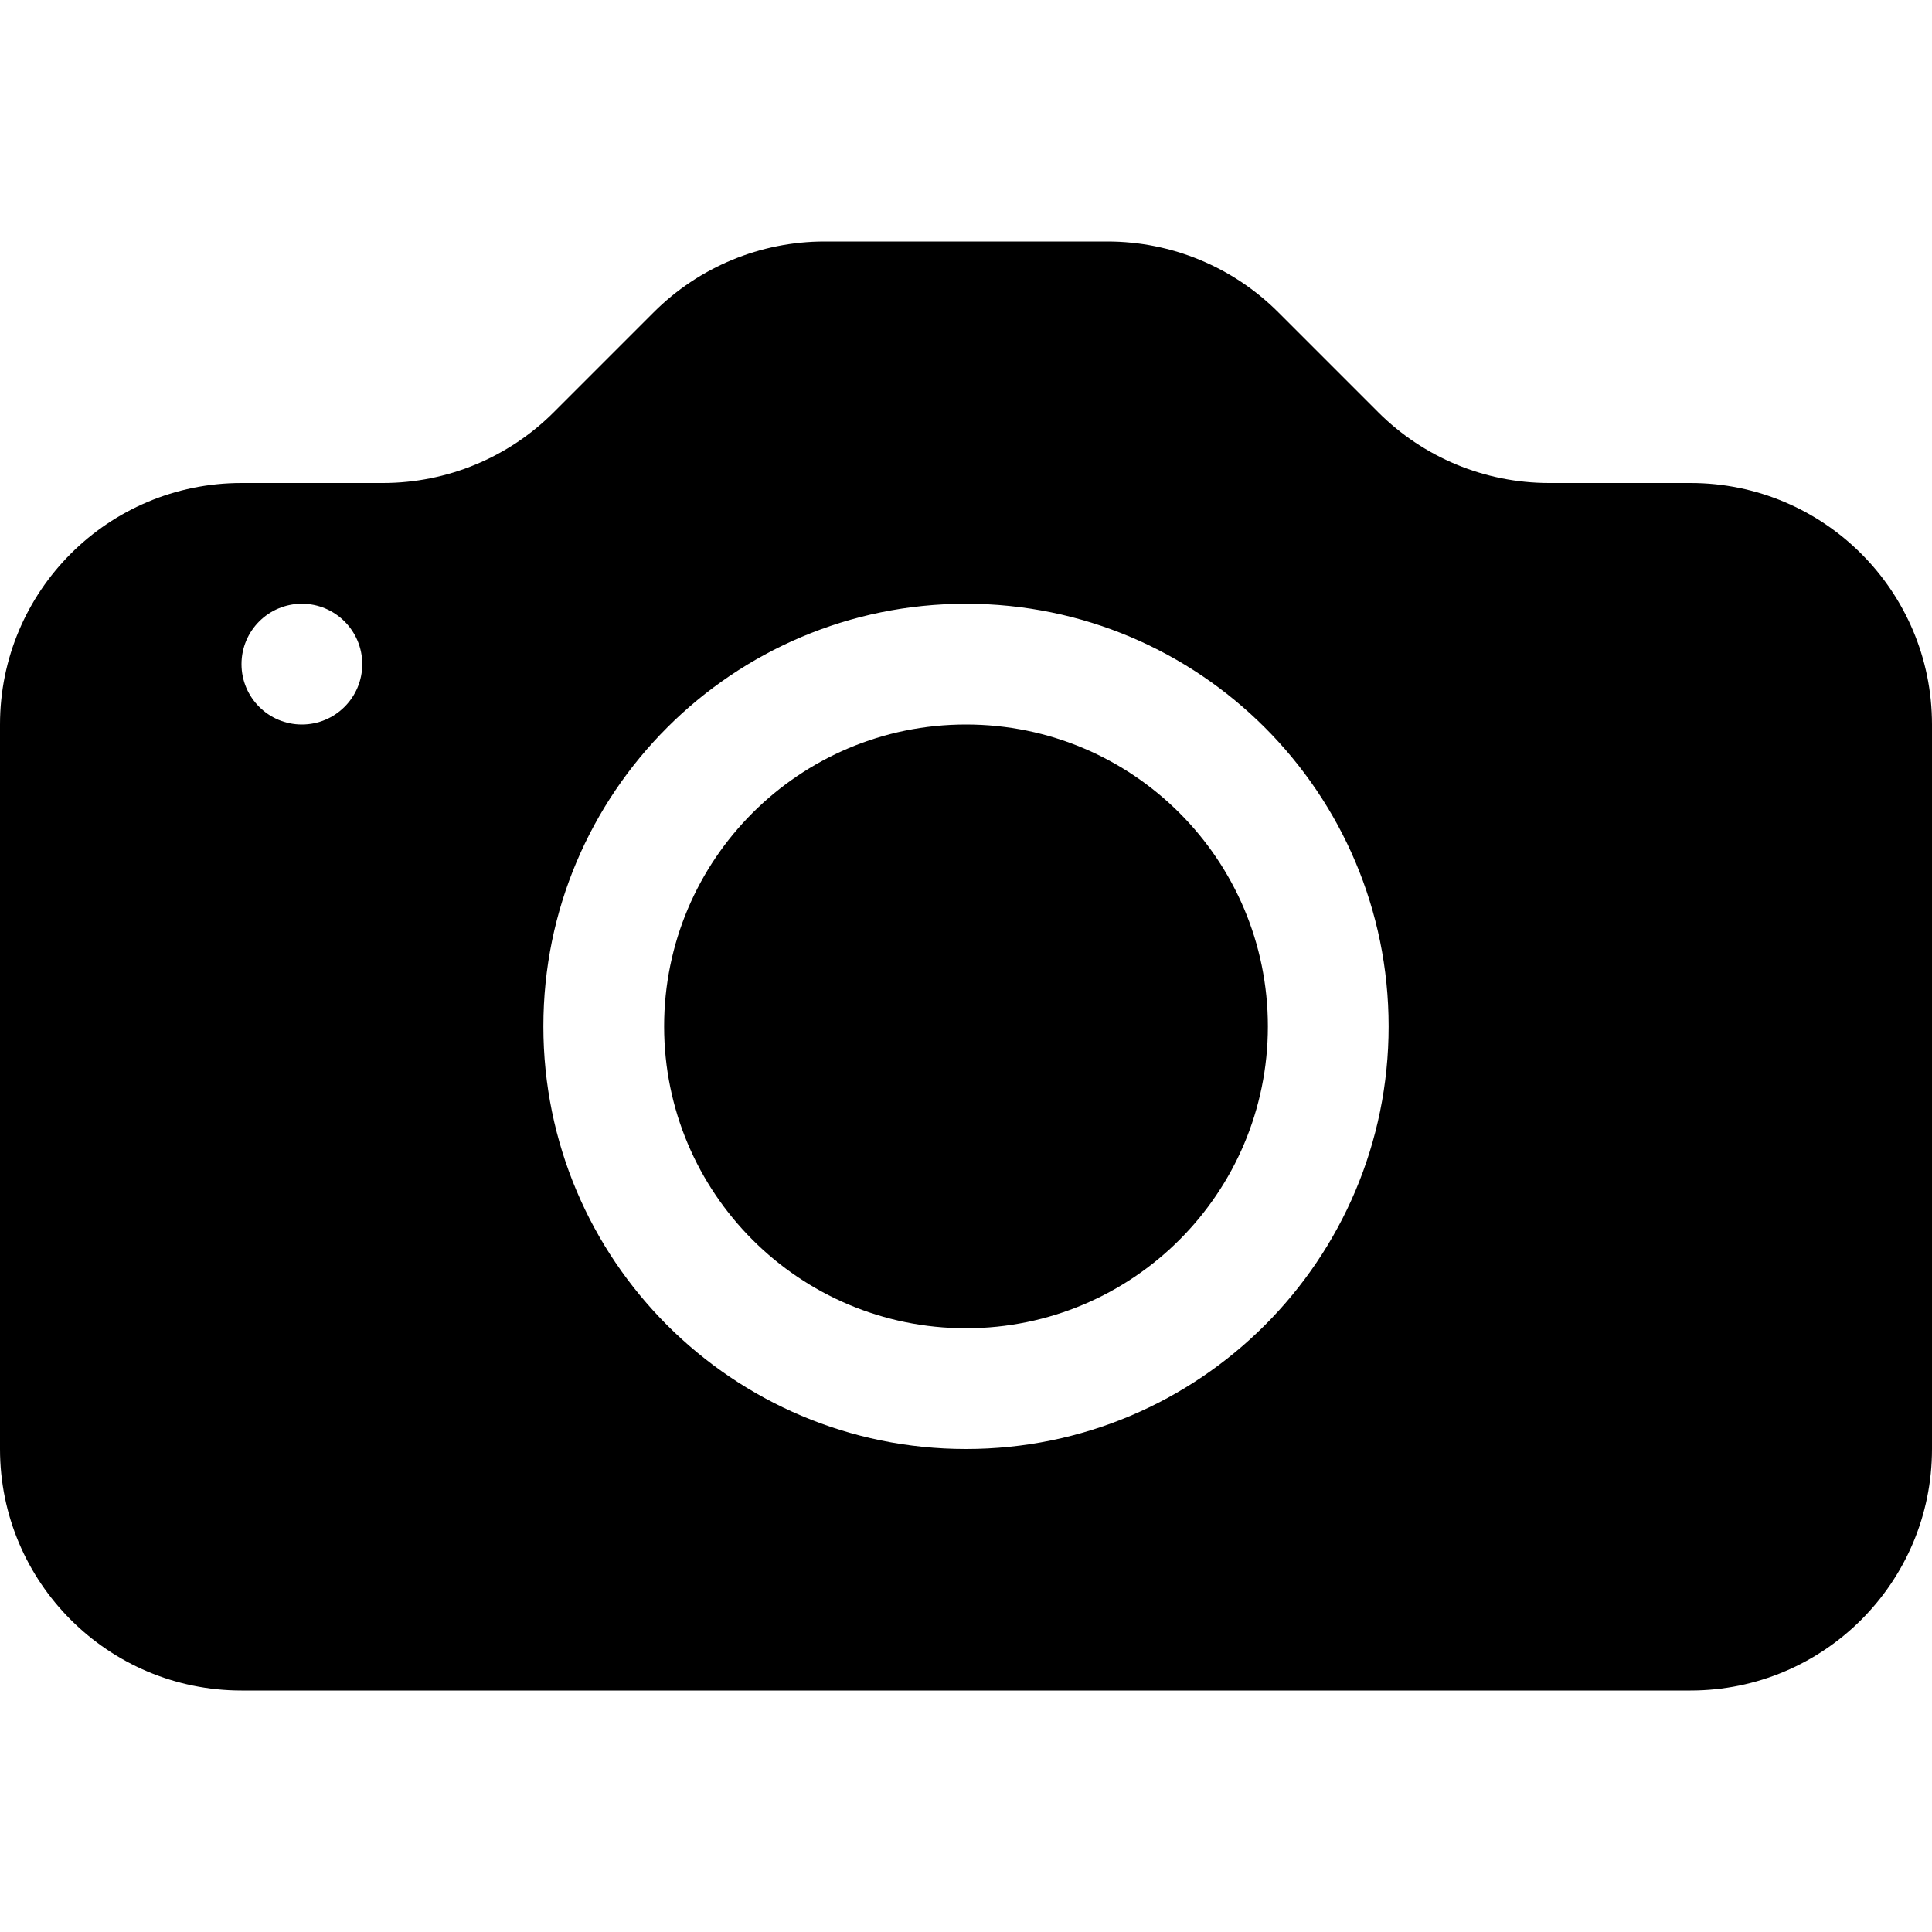
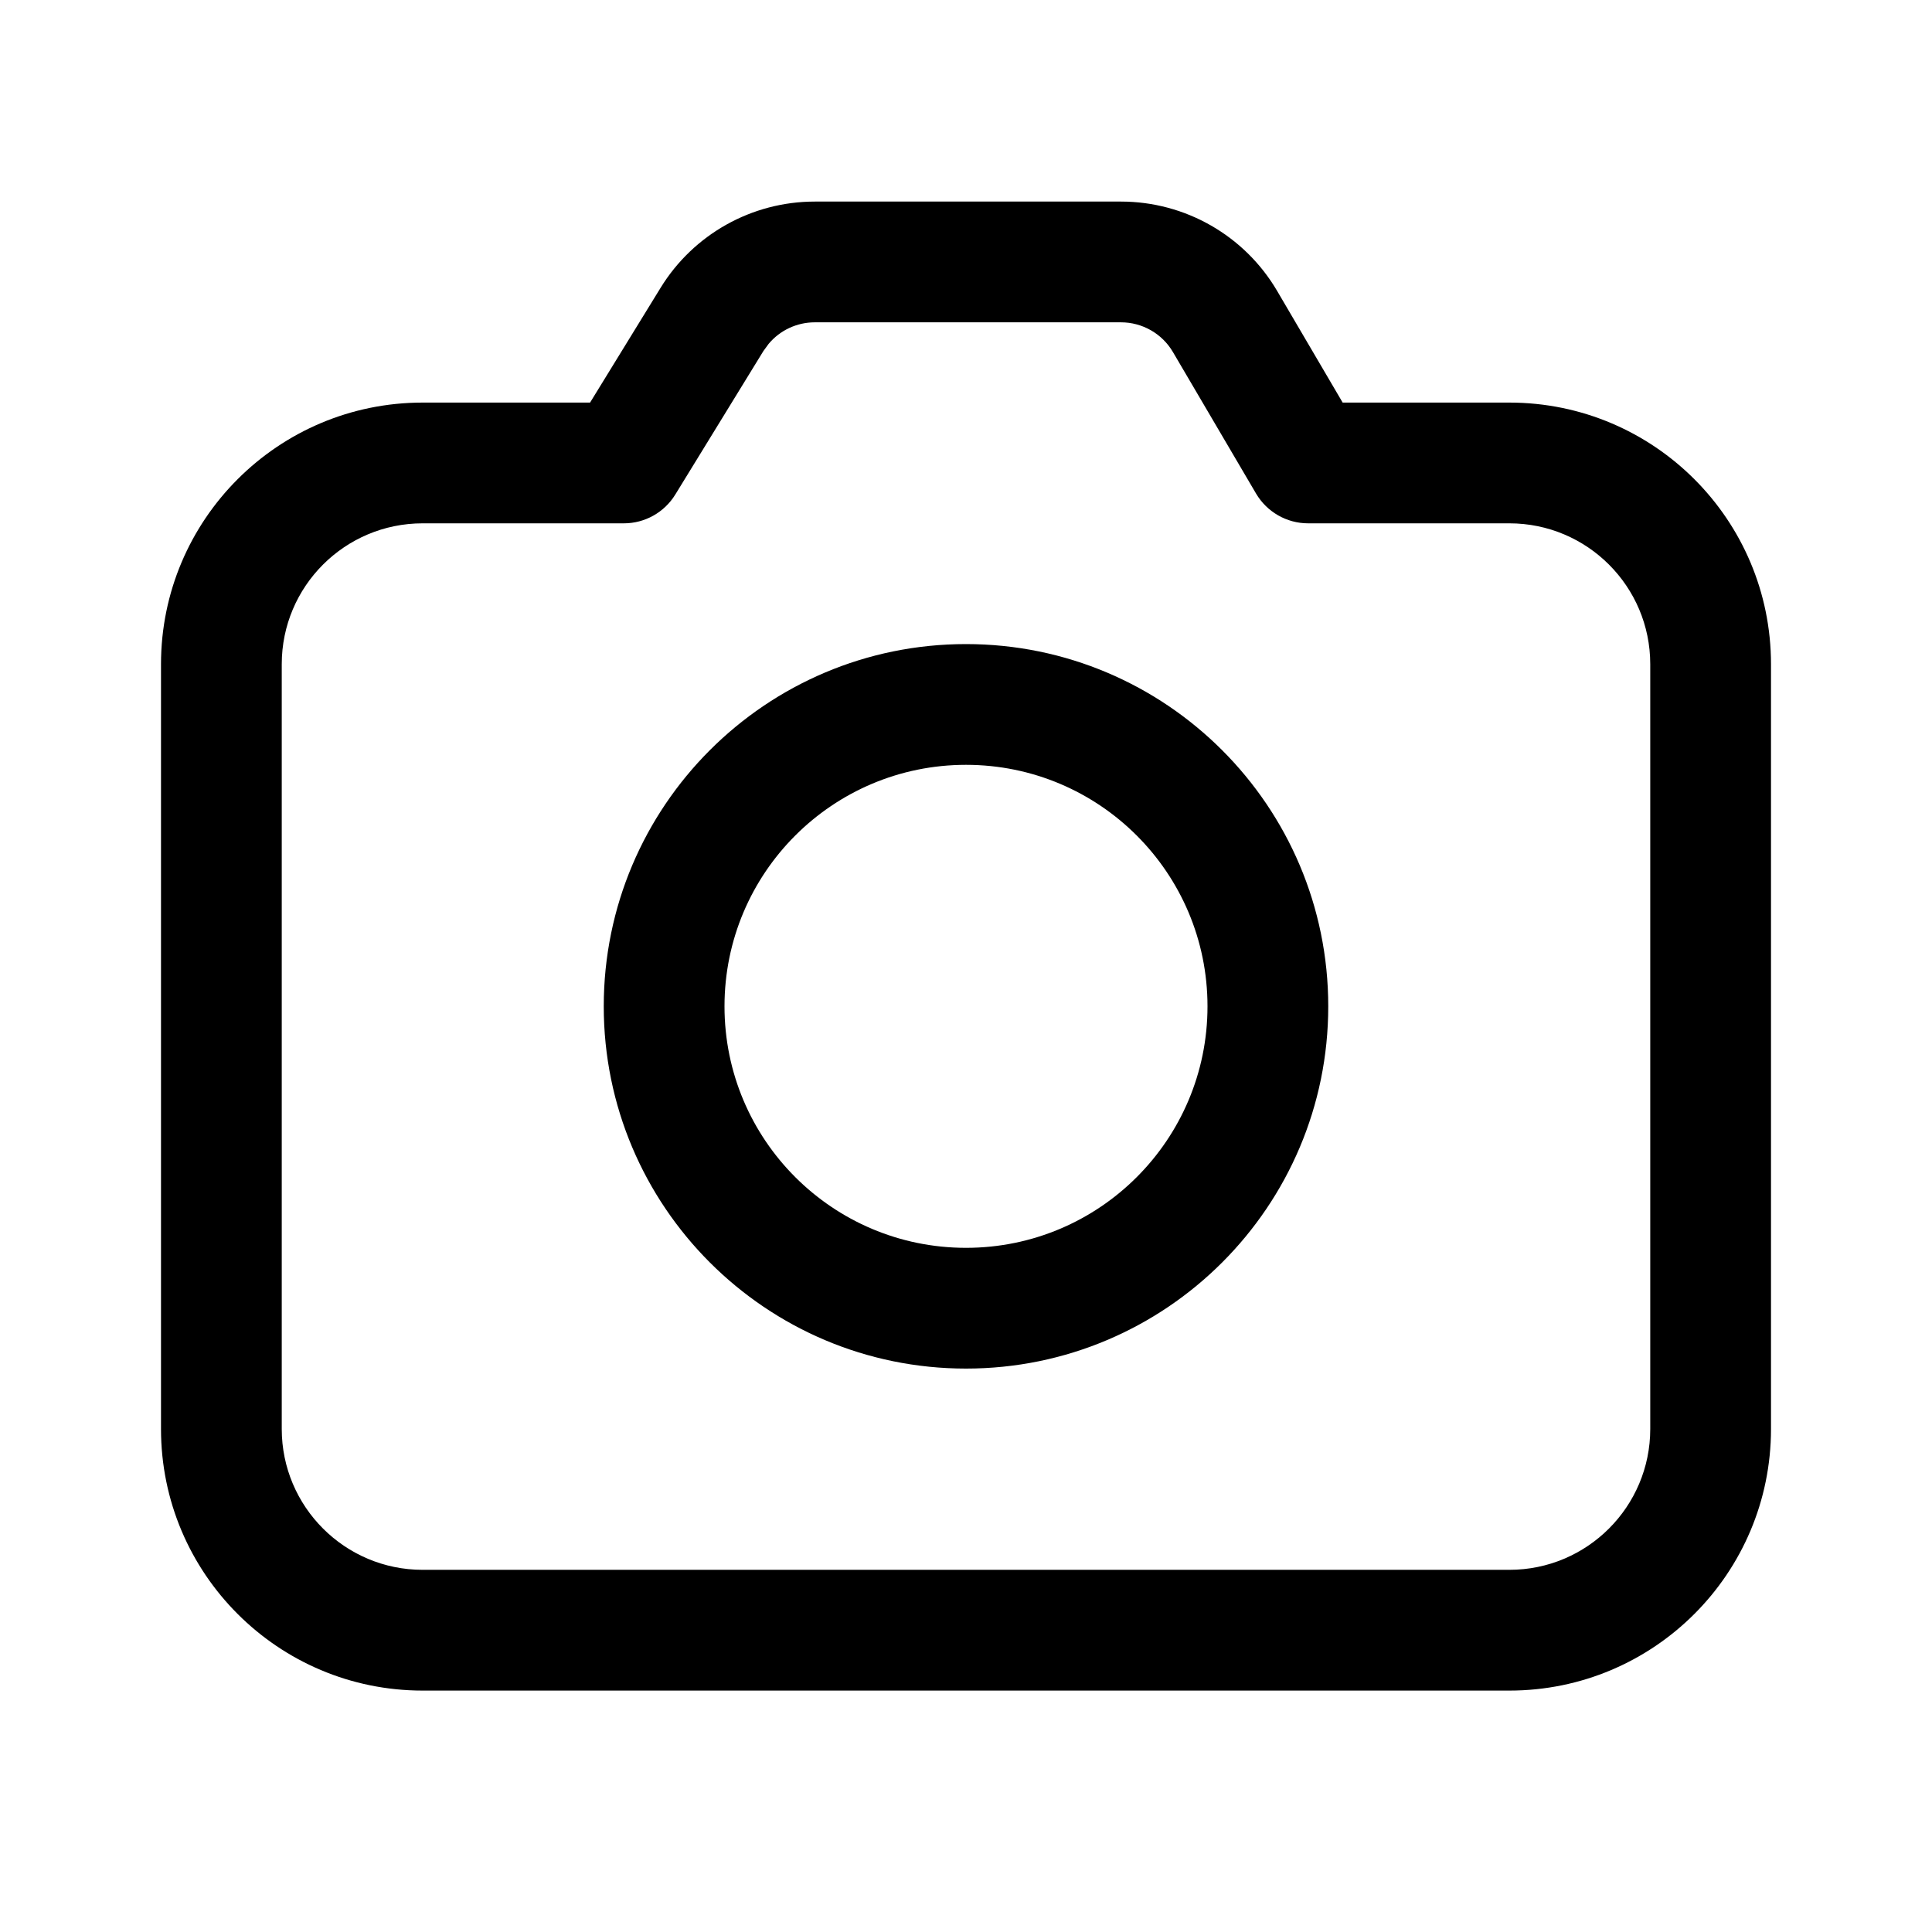
- <svg xmlns="http://www.w3.org/2000/svg" width="16" height="16" fill="currentColor" class="bi bi-camera-fill" viewBox="0 0 16 16">
-   <path d="M10.5 8.5a2.5 2.5 0 1 1-5 0 2.5 2.5 0 0 1 5 0z" />
-   <path d="M2 4a2 2 0 0 0-2 2v6a2 2 0 0 0 2 2h12a2 2 0 0 0 2-2V6a2 2 0 0 0-2-2h-1.172a2 2 0 0 1-1.414-.586l-.828-.828A2 2 0 0 0 9.172 2H6.828a2 2 0 0 0-1.414.586l-.828.828A2 2 0 0 1 3.172 4H2zm.5 2a.5.5 0 1 1 0-1 .5.5 0 0 1 0 1zm9 2.5a3.5 3.5 0 1 1-7 0 3.5 3.5 0 0 1 7 0z" />
+ <svg xmlns="http://www.w3.org/2000/svg" width="24" height="24" viewBox="0 0 24 24" fill="none">
+   <path d="M13.925 2.504C14.723 2.504 15.461 2.926 15.865 3.614L16.679 5.001H18.75C20.545 5.001 22 6.456 22 8.251V17.751C22 19.546 20.545 21.001 18.75 21.001H5.25C3.455 21.001 2 19.546 2 17.751V8.251C2 6.456 3.455 5.001 5.25 5.001H7.33L8.205 3.577C8.614 2.91 9.34 2.504 10.122 2.504H13.925ZM13.925 4.004H10.122C9.899 4.004 9.689 4.103 9.548 4.272L9.483 4.361L8.389 6.143C8.253 6.365 8.011 6.501 7.75 6.501H5.25C4.284 6.501 3.5 7.284 3.5 8.251V17.751C3.5 18.717 4.284 19.501 5.25 19.501H18.75C19.716 19.501 20.5 18.717 20.5 17.751V8.251C20.5 7.284 19.716 6.501 18.75 6.501H16.25C15.984 6.501 15.738 6.36 15.603 6.131L14.571 4.374C14.437 4.145 14.191 4.004 13.925 4.004ZM12 8.001C14.485 8.001 16.5 10.016 16.5 12.501C16.5 14.986 14.485 17.001 12 17.001C9.515 17.001 7.5 14.986 7.5 12.501C7.5 10.016 9.515 8.001 12 8.001ZM12 9.501C10.343 9.501 9 10.844 9 12.501C9 14.158 10.343 15.501 12 15.501C13.657 15.501 15 14.158 15 12.501C15 10.844 13.657 9.501 12 9.501Z" fill="currentColor" />
</svg>
